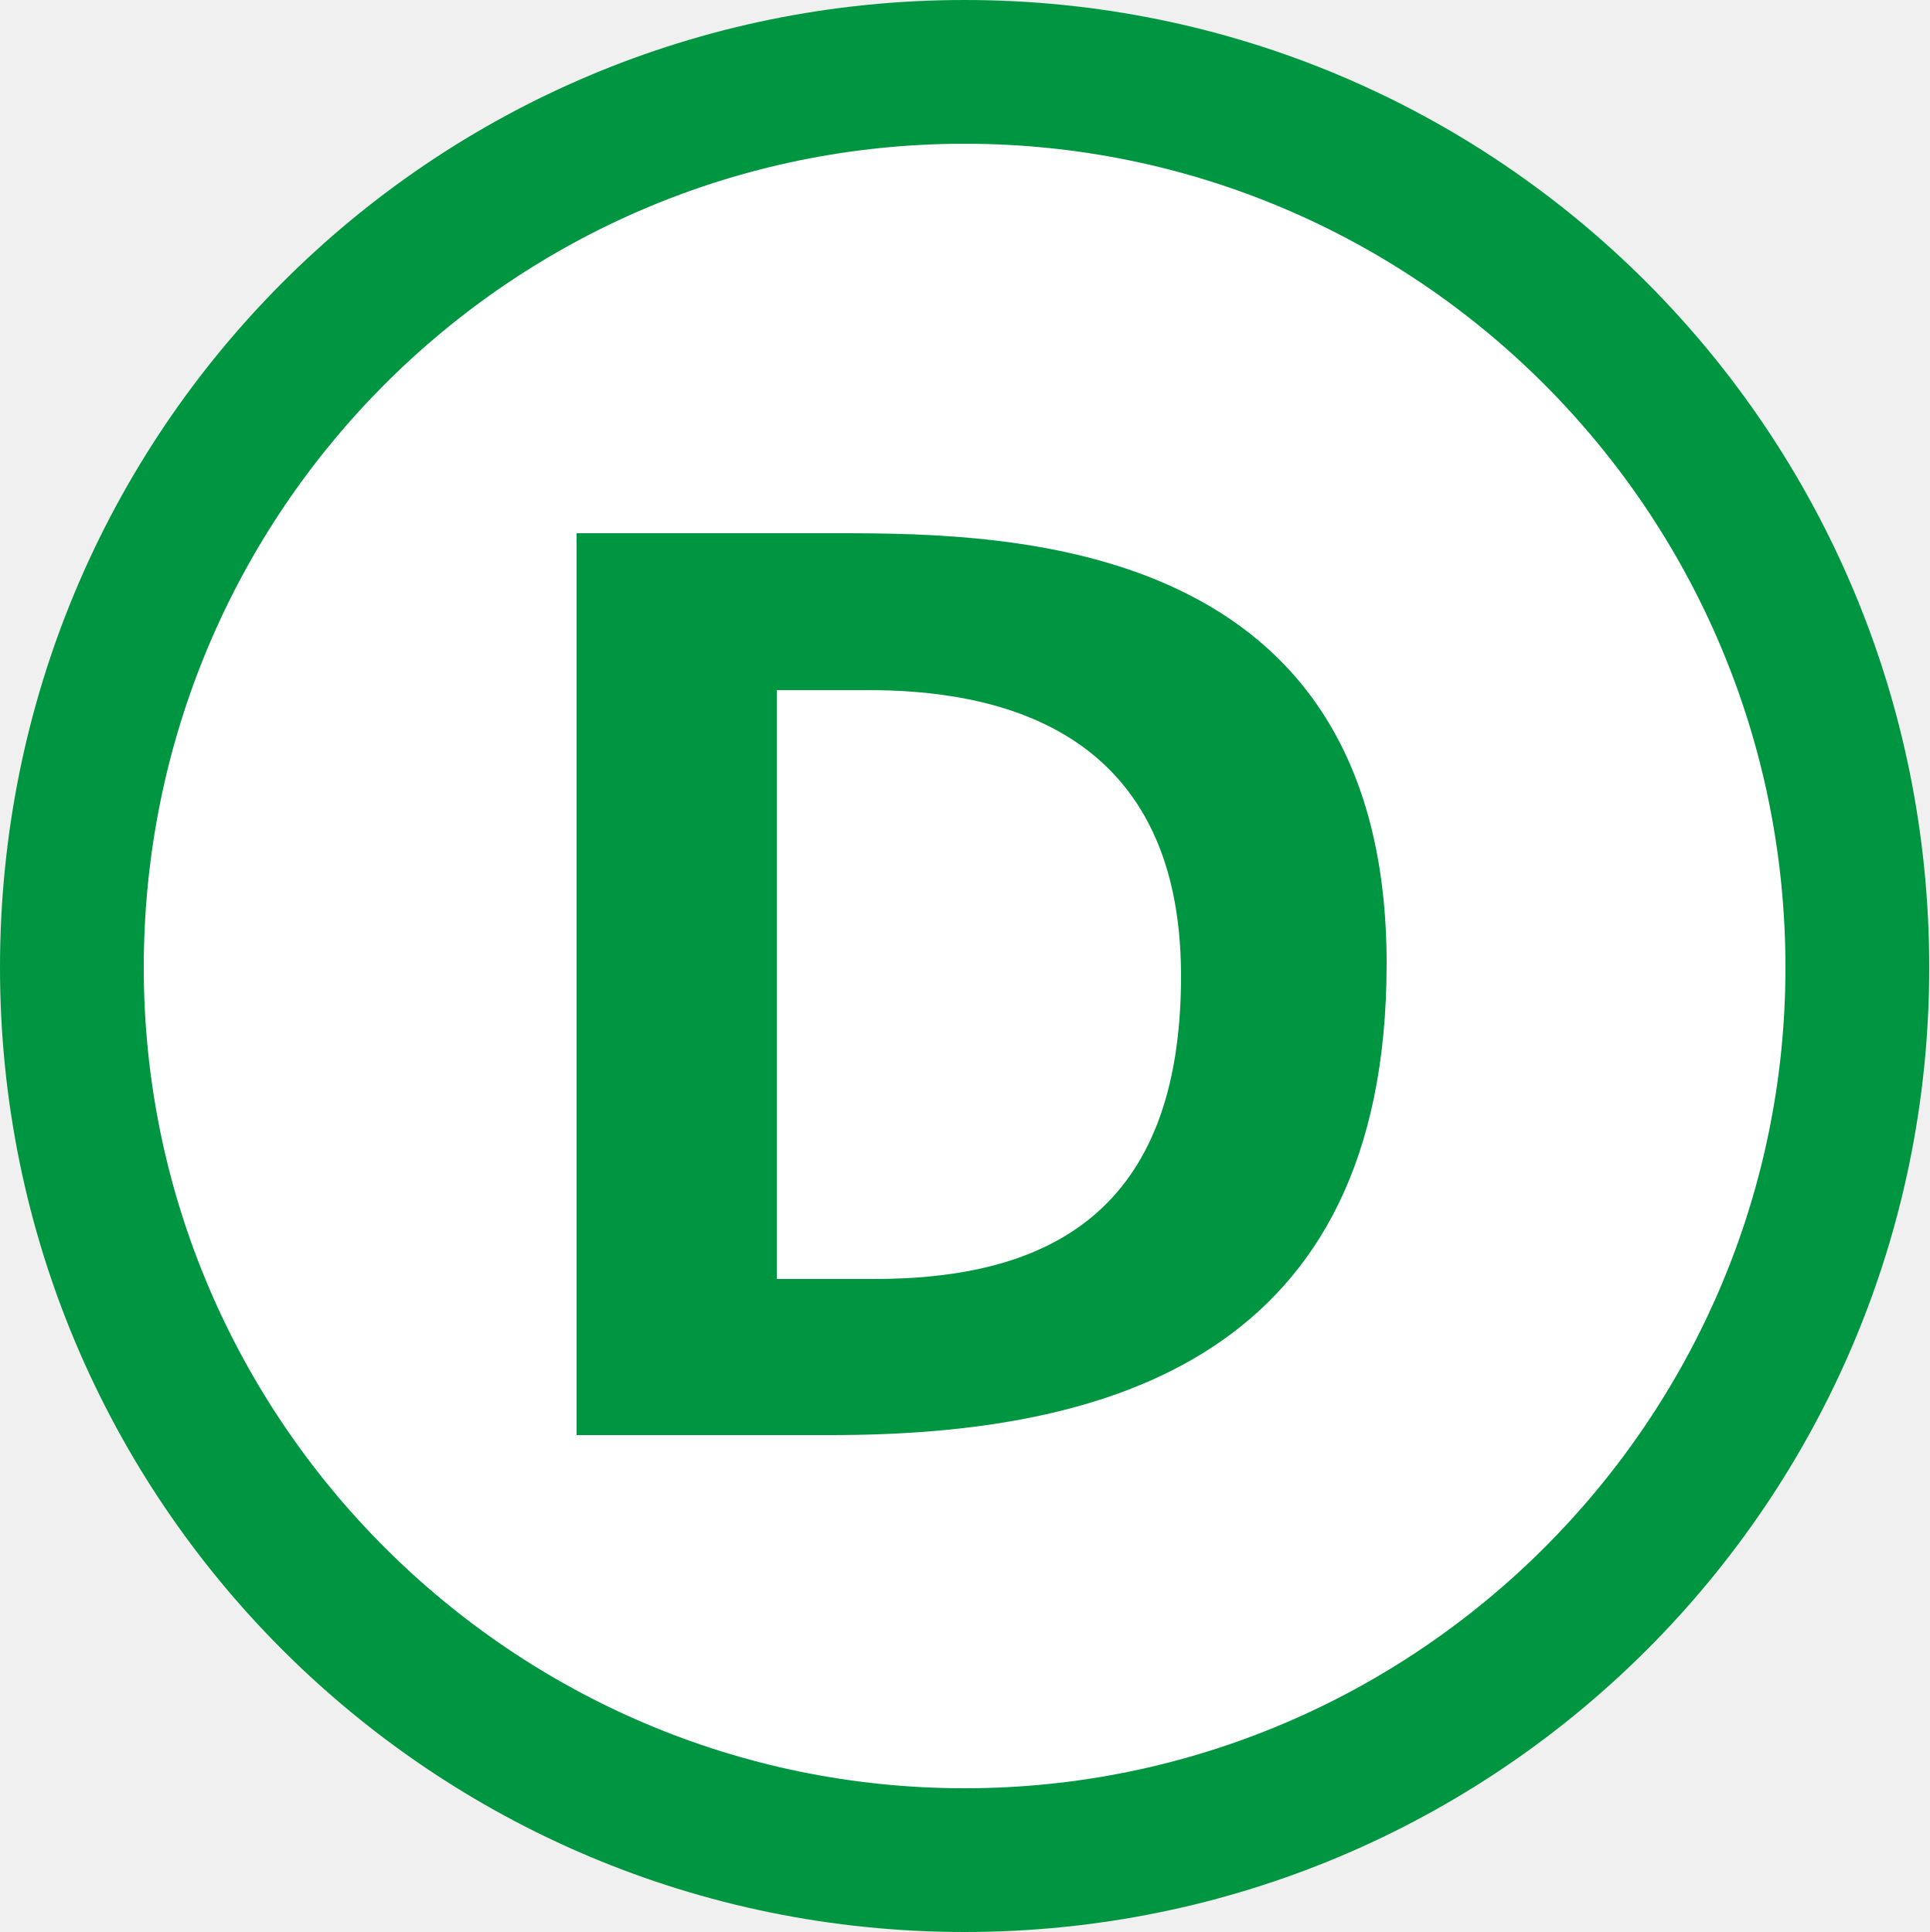
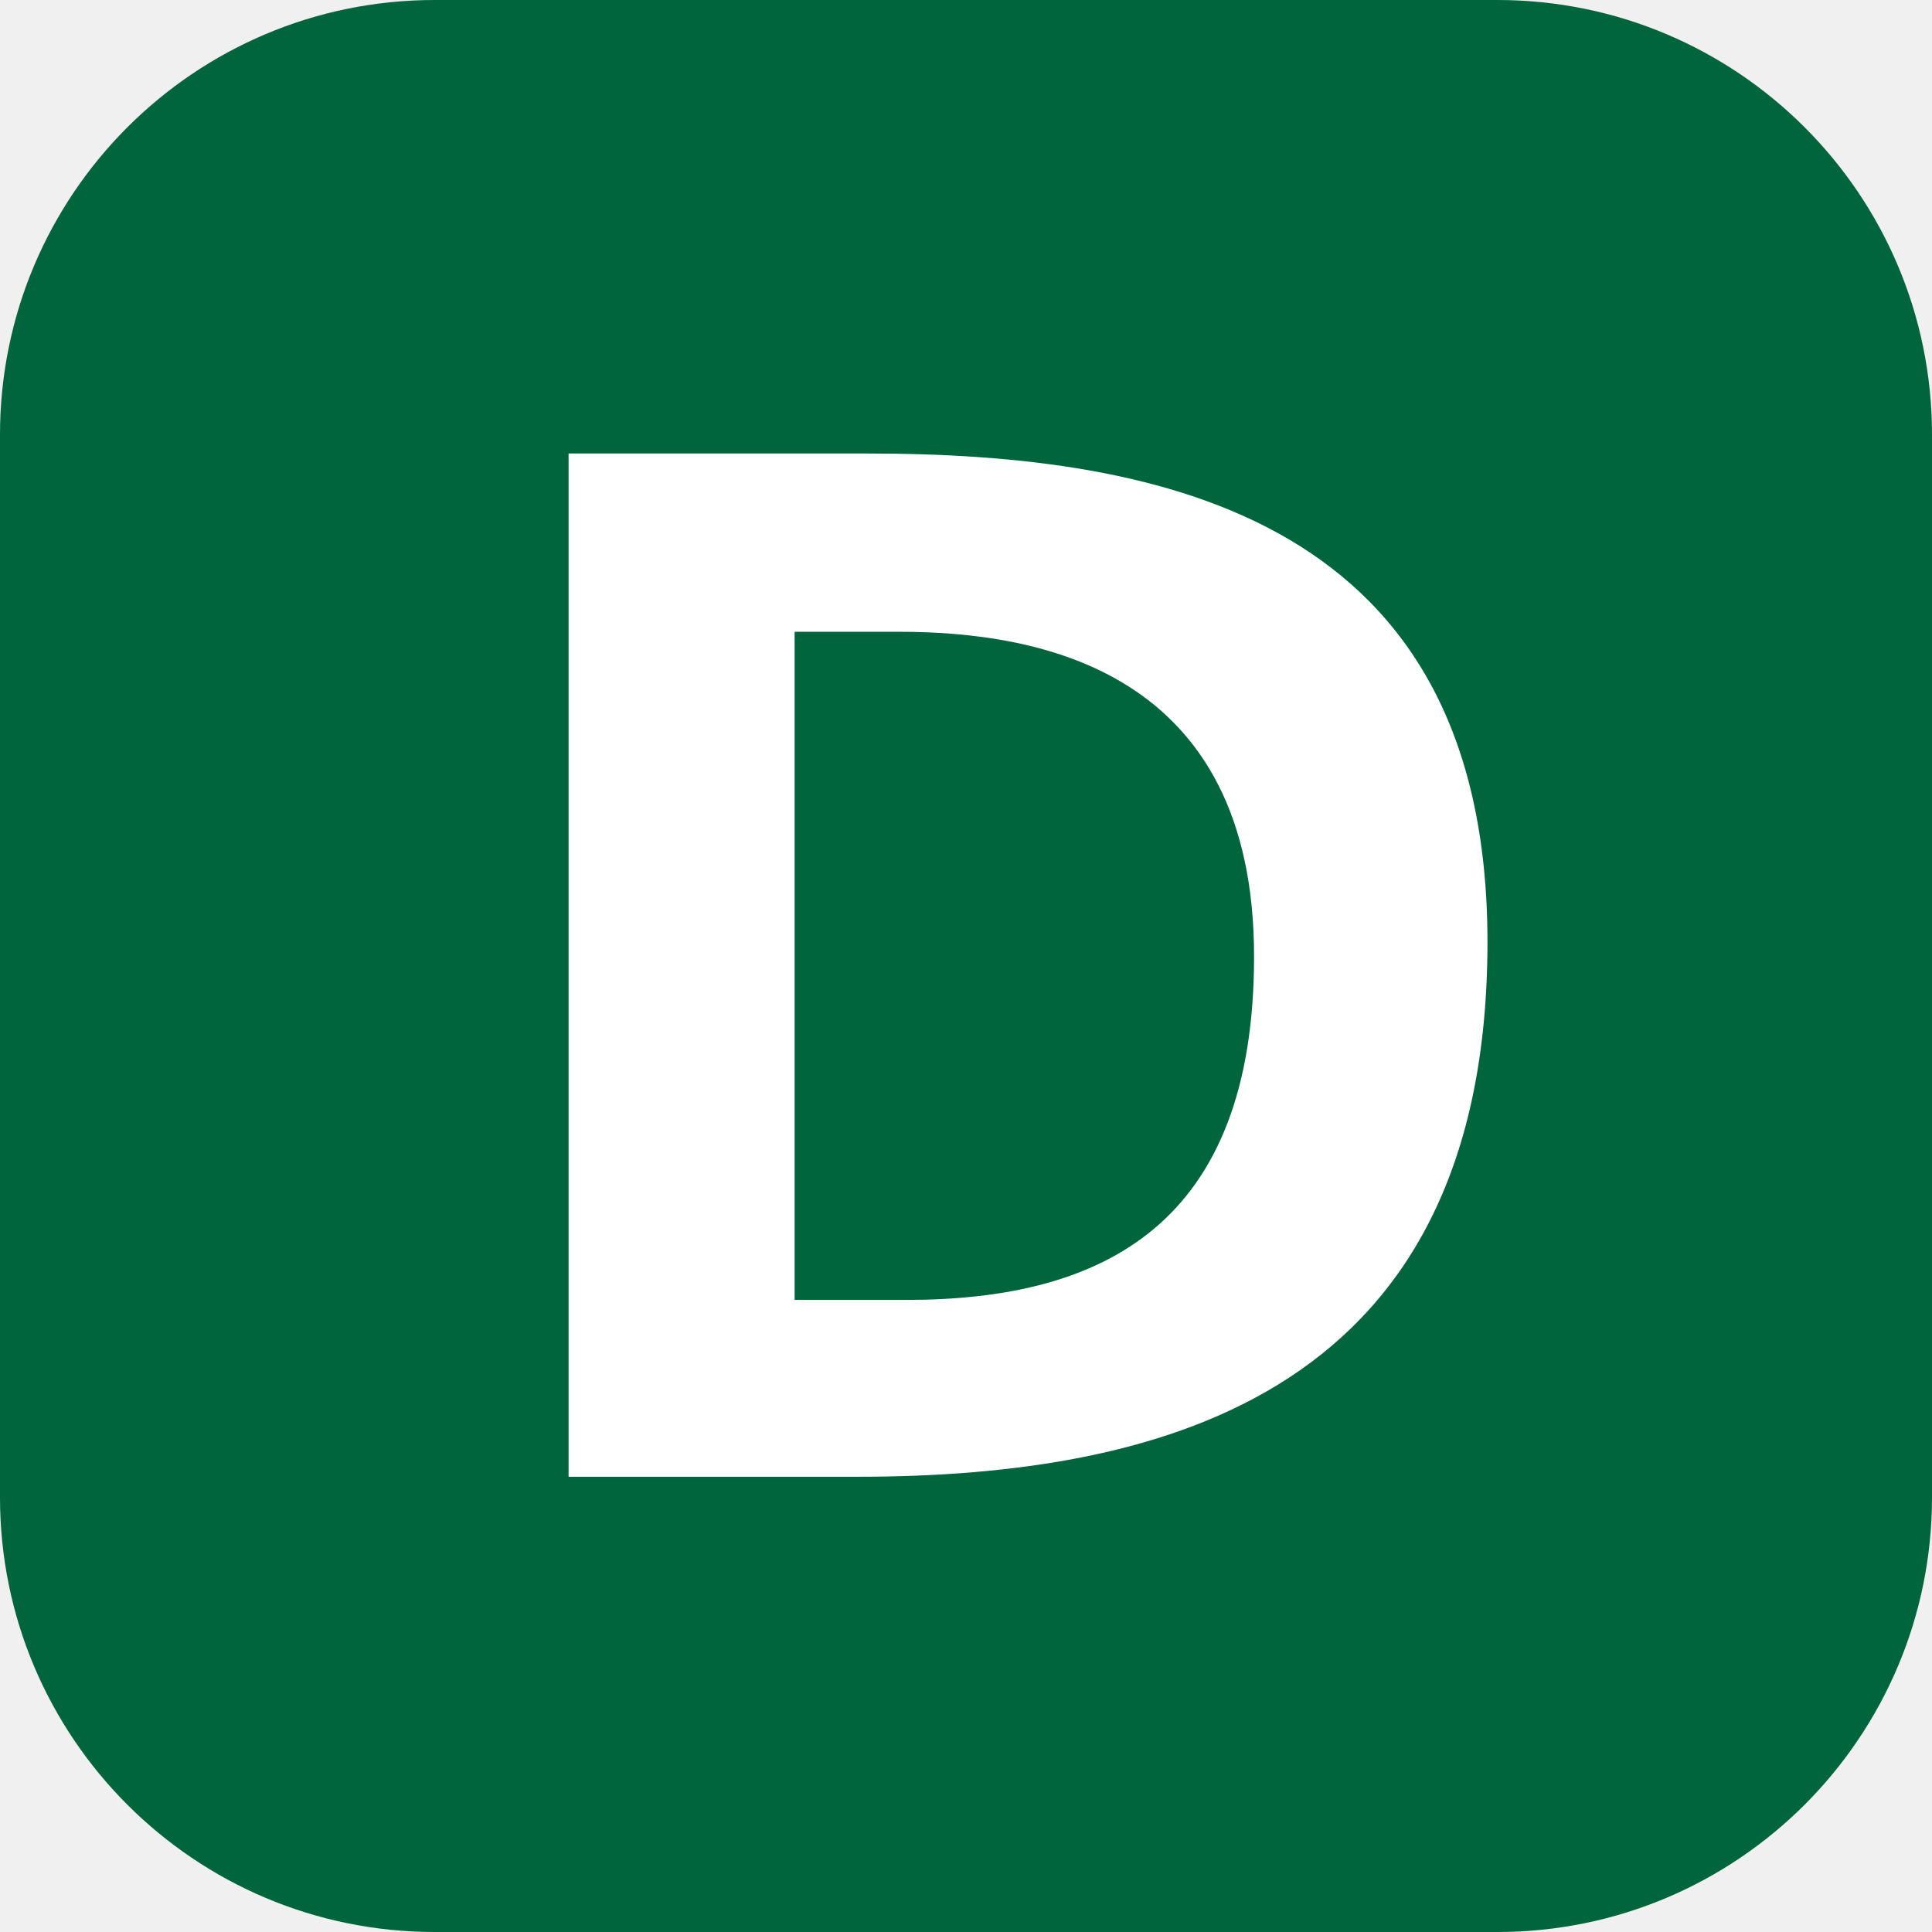
- <svg xmlns="http://www.w3.org/2000/svg" version="1.1" id="Premier_plan" x="0px" y="0px" viewBox="0 0 249.6 250" enable-background="new 0 0 249.6 250" xml:space="preserve">
+ <svg xmlns="http://www.w3.org/2000/svg" version="1.2" baseProfile="tiny" id="Premier_plan" x="0px" y="0px" viewBox="0 0 92 92" overflow="visible" xml:space="preserve">
  <g>
-     <circle fill="#FFFFFF" cx="124.8" cy="125" r="115.9" />
-     <path fill-rule="evenodd" clip-rule="evenodd" fill="#009641" d="M124.8,250C55.8,250,0,194.2,0,125.2C0,55.8,55.8,0,124.8,0   c69,0,124.8,55.8,124.8,125.2C249.6,194.2,193.8,250,124.8,250 M124.8,18.6c-58.6,0-106.2,47.6-106.2,106.6   c0,58.5,47.7,106.2,106.2,106.2c58.5,0,106.2-47.7,106.2-106.2C231,66.2,183.3,18.6,124.8,18.6z" />
-     <path fill-rule="evenodd" clip-rule="evenodd" fill="#009641" d="M179.4,124.7c0-54.9-48.4-55.7-70.8-55.7h-34v116.7h32.9   C143.2,185.7,179.4,175.7,179.4,124.7 M152.8,126.3c0,30.6-17.2,39.2-39.7,39.2h-12.6V89.3h11.8C128.1,89.3,152.8,93.6,152.8,126.3   z" />
+     <path id="XMLID_8_" fill="#00643C" d="M71.3,92H20.7C9.268,92,0,82.732,0,71.3   V20.7C0,9.268,9.268,0,20.7,0h50.6C82.732,0,92,9.268,92,20.7v50.6   C92,82.732,82.732,92,71.3,92z" />
+     <path id="XMLID_1_" fill="#FFFFFF" d="M40.807,70.322H27.075V21.595h14.217   c14.217,0,29.54,3.175,29.54,23.26C70.831,66.181,55.715,70.322,40.807,70.322z    M42.81,30.085H37.839v31.816h5.316c9.385,0,16.562-3.589,16.562-16.356   C59.718,31.879,49.434,30.085,42.81,30.085z" />
  </g>
</svg>
